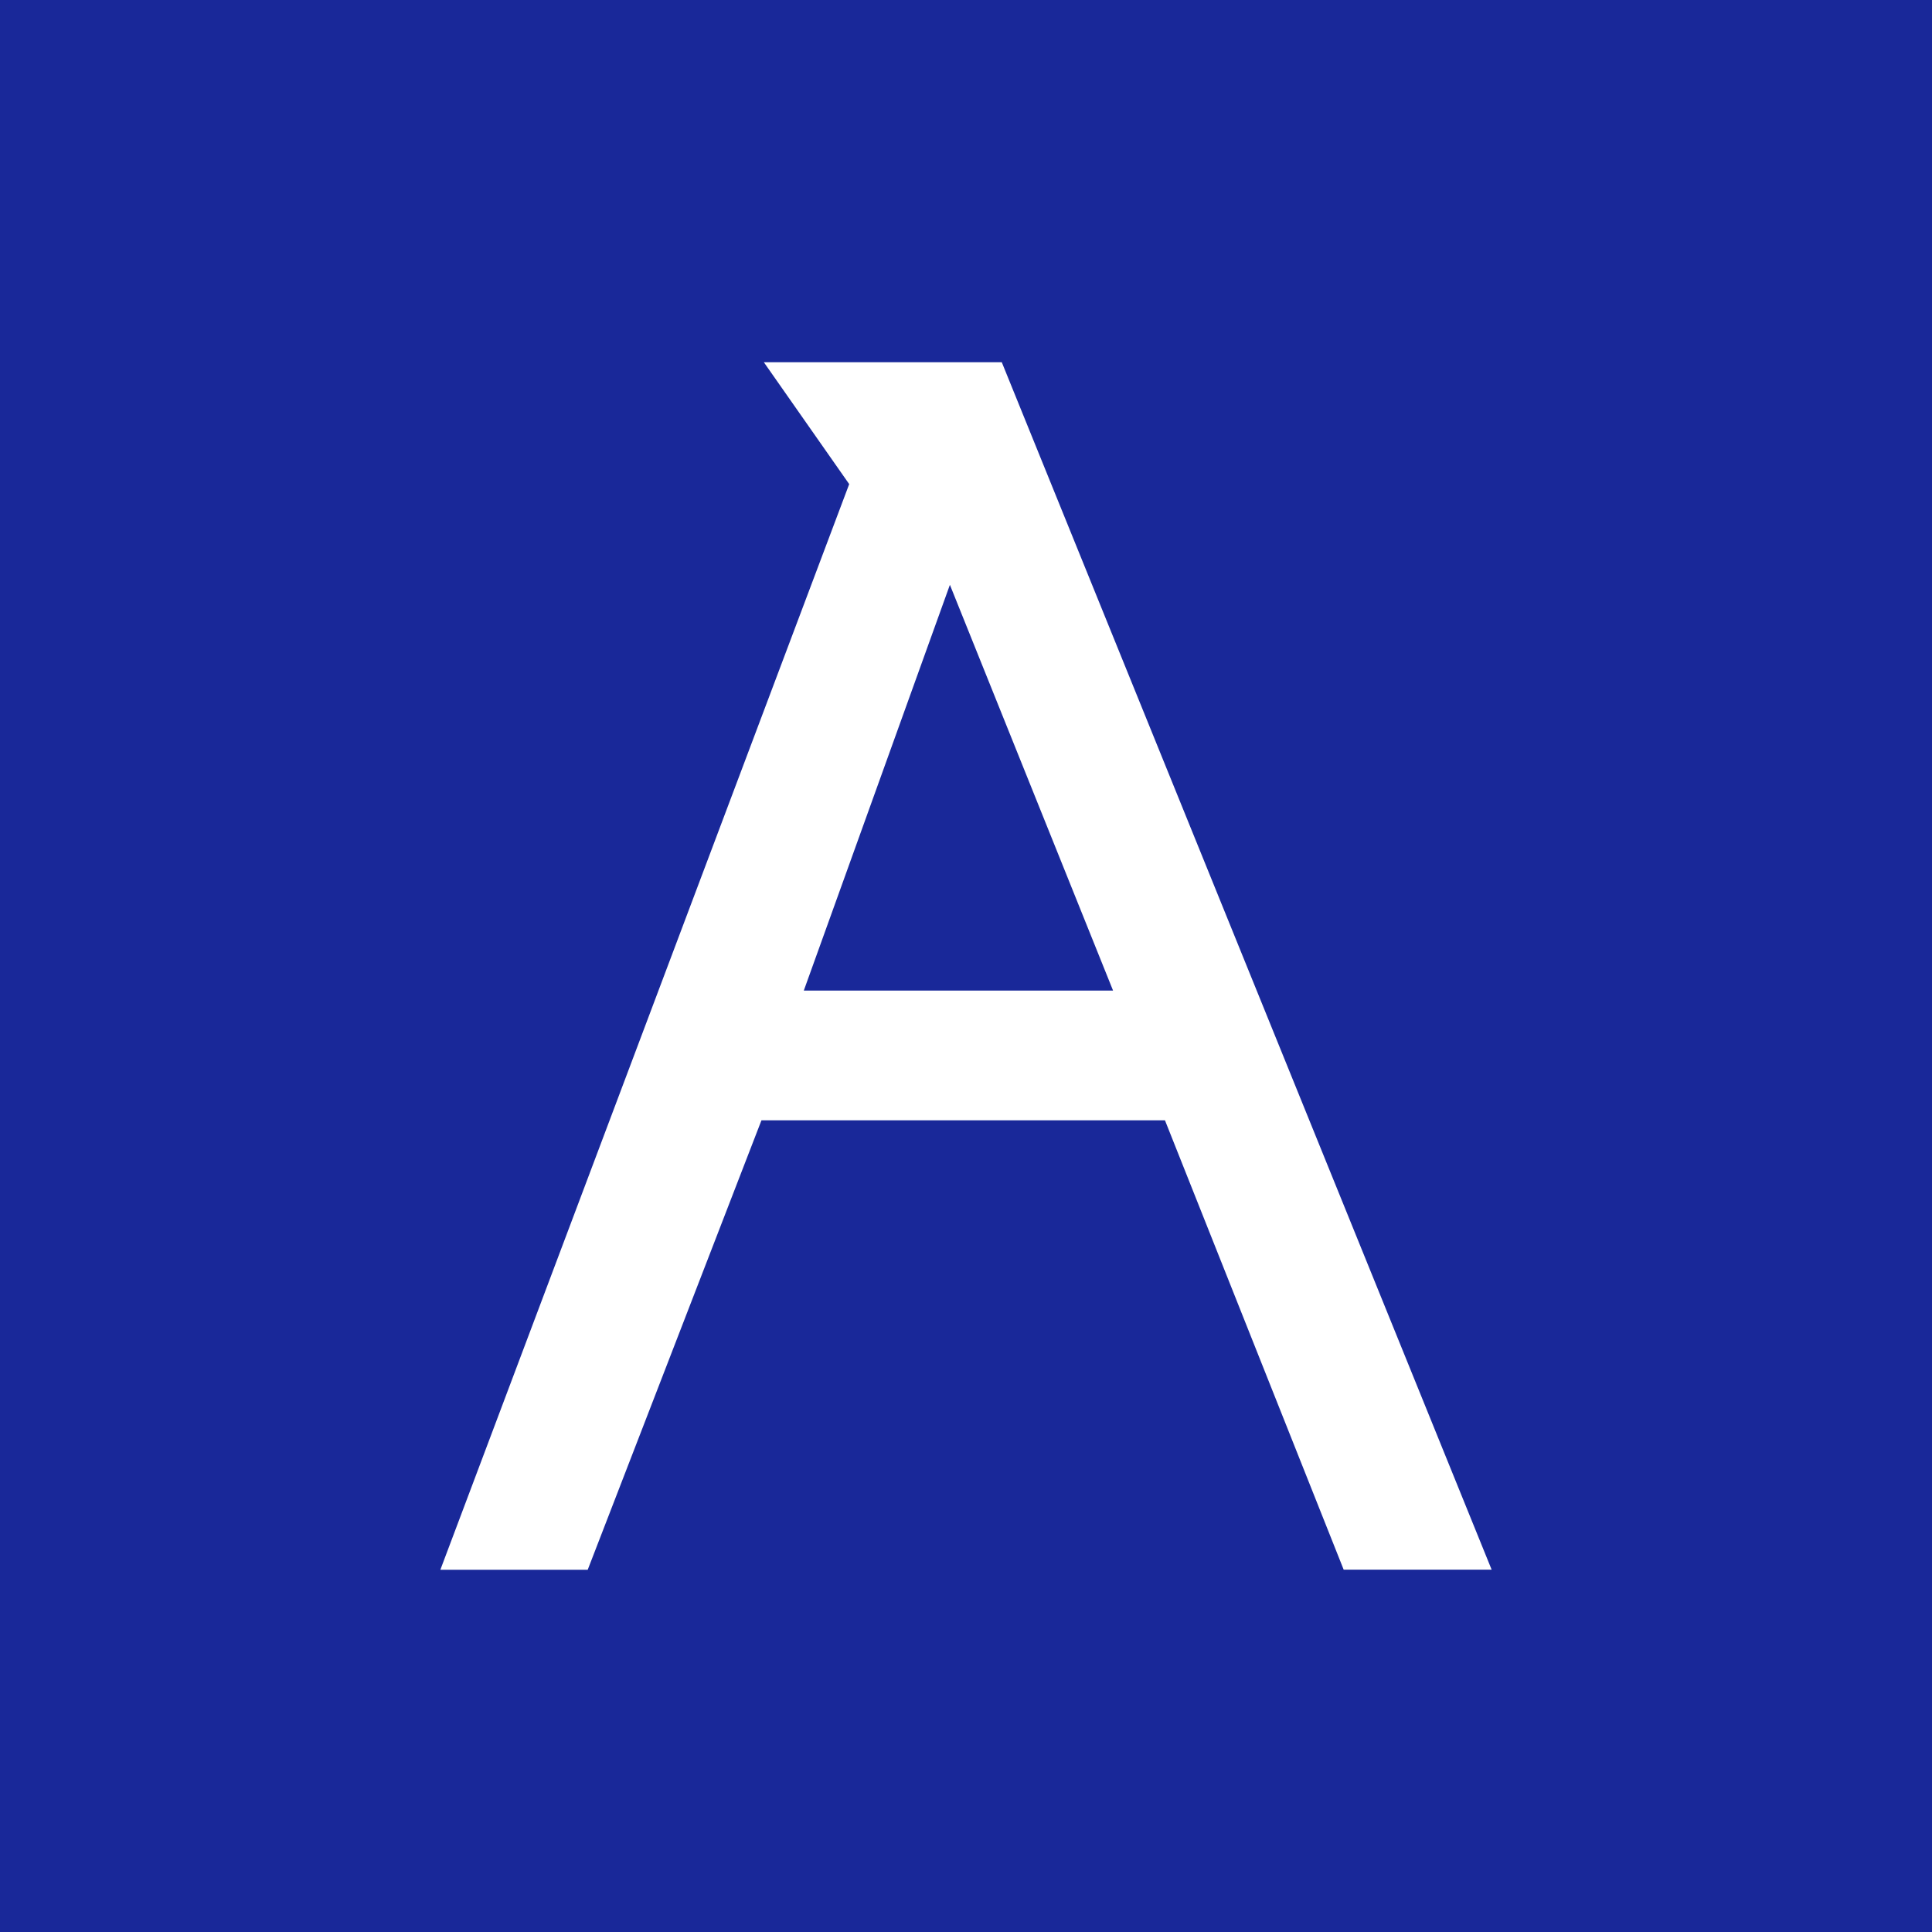
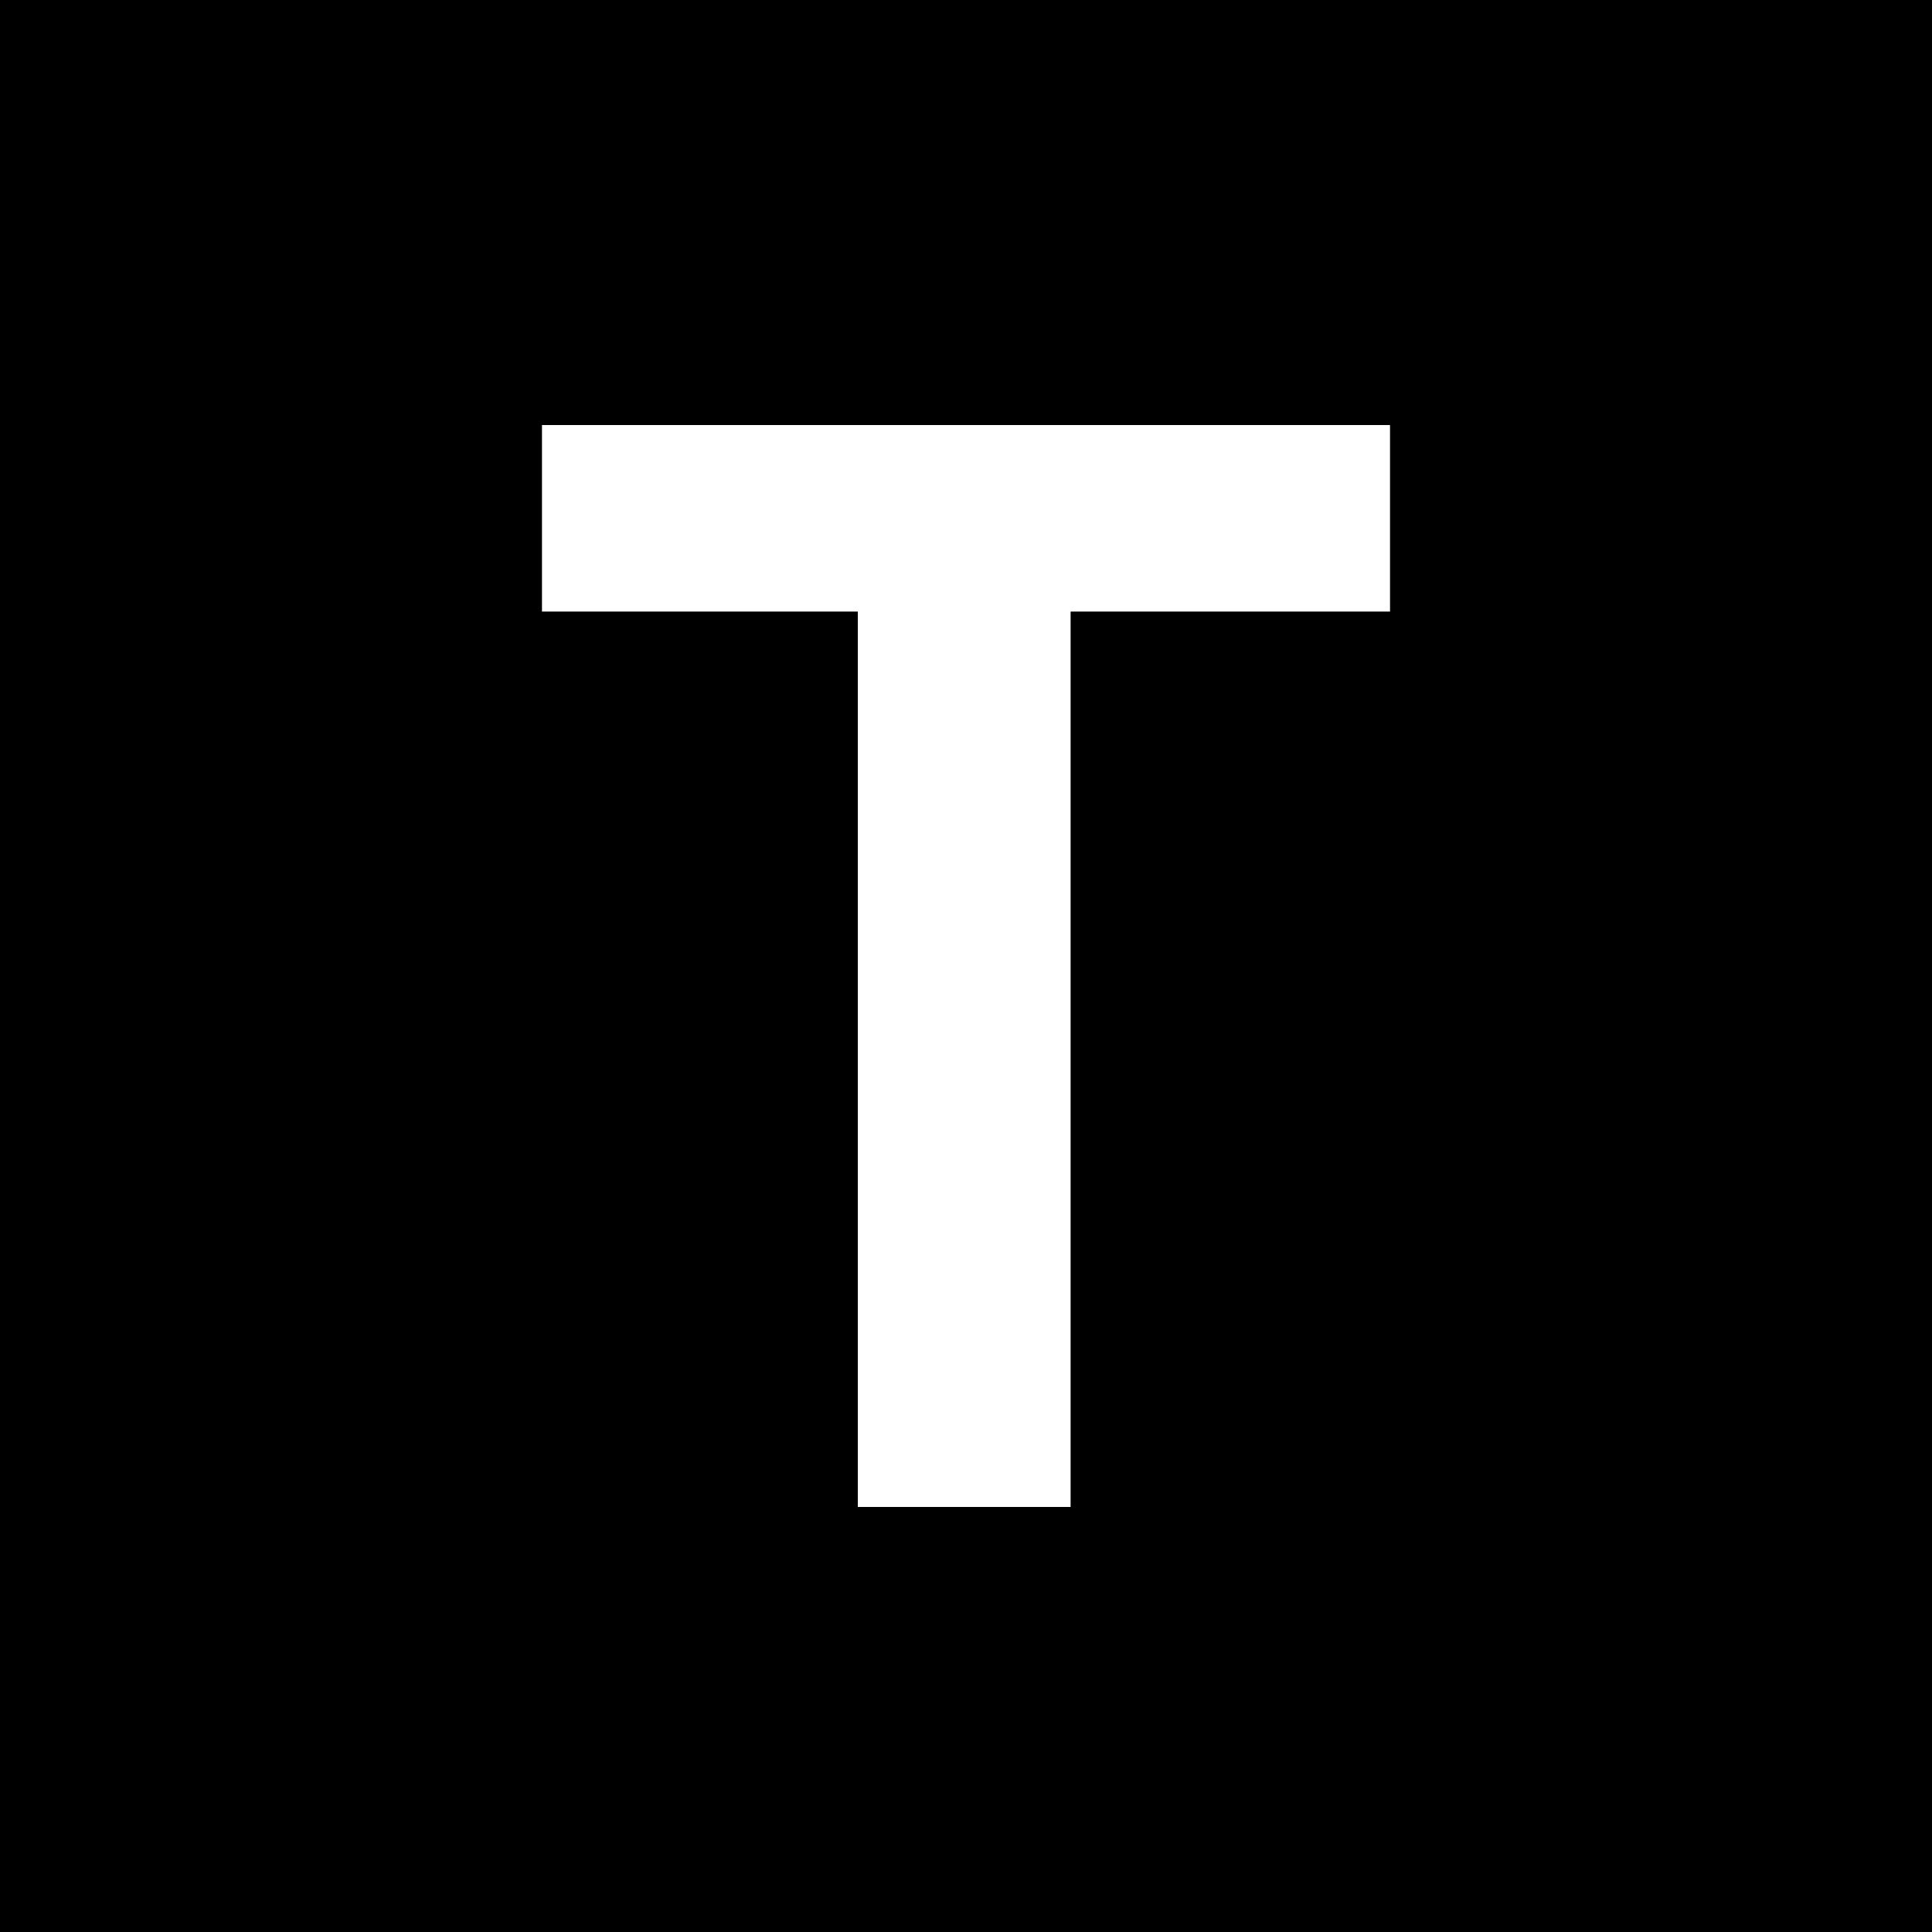
<svg xmlns="http://www.w3.org/2000/svg" viewBox="0 0 512 512">
-   <rect width="512" height="512" fill="#192899" />
-   <g transform="translate(116.701 86.381) scale(3.015454)">
-     <path fill="#ffffff" d="M79.39,109.31l-15.71-39.5H28.22l-15.27,39.5H0L35.93,13.9l-7.5-10.71h20.91l43.05,106.11h-13ZM59.12,58.41l-14.34-35.66-12.84,35.66h27.18Z" />
-   </g>
+   <rect width="512" height="512" fill="#000000" />
+   <path fill="#ffffff" d="M283.72 399.36H227.33V162.07H143.63V112.64H368.37V162.07H283.72Z" />
</svg>
